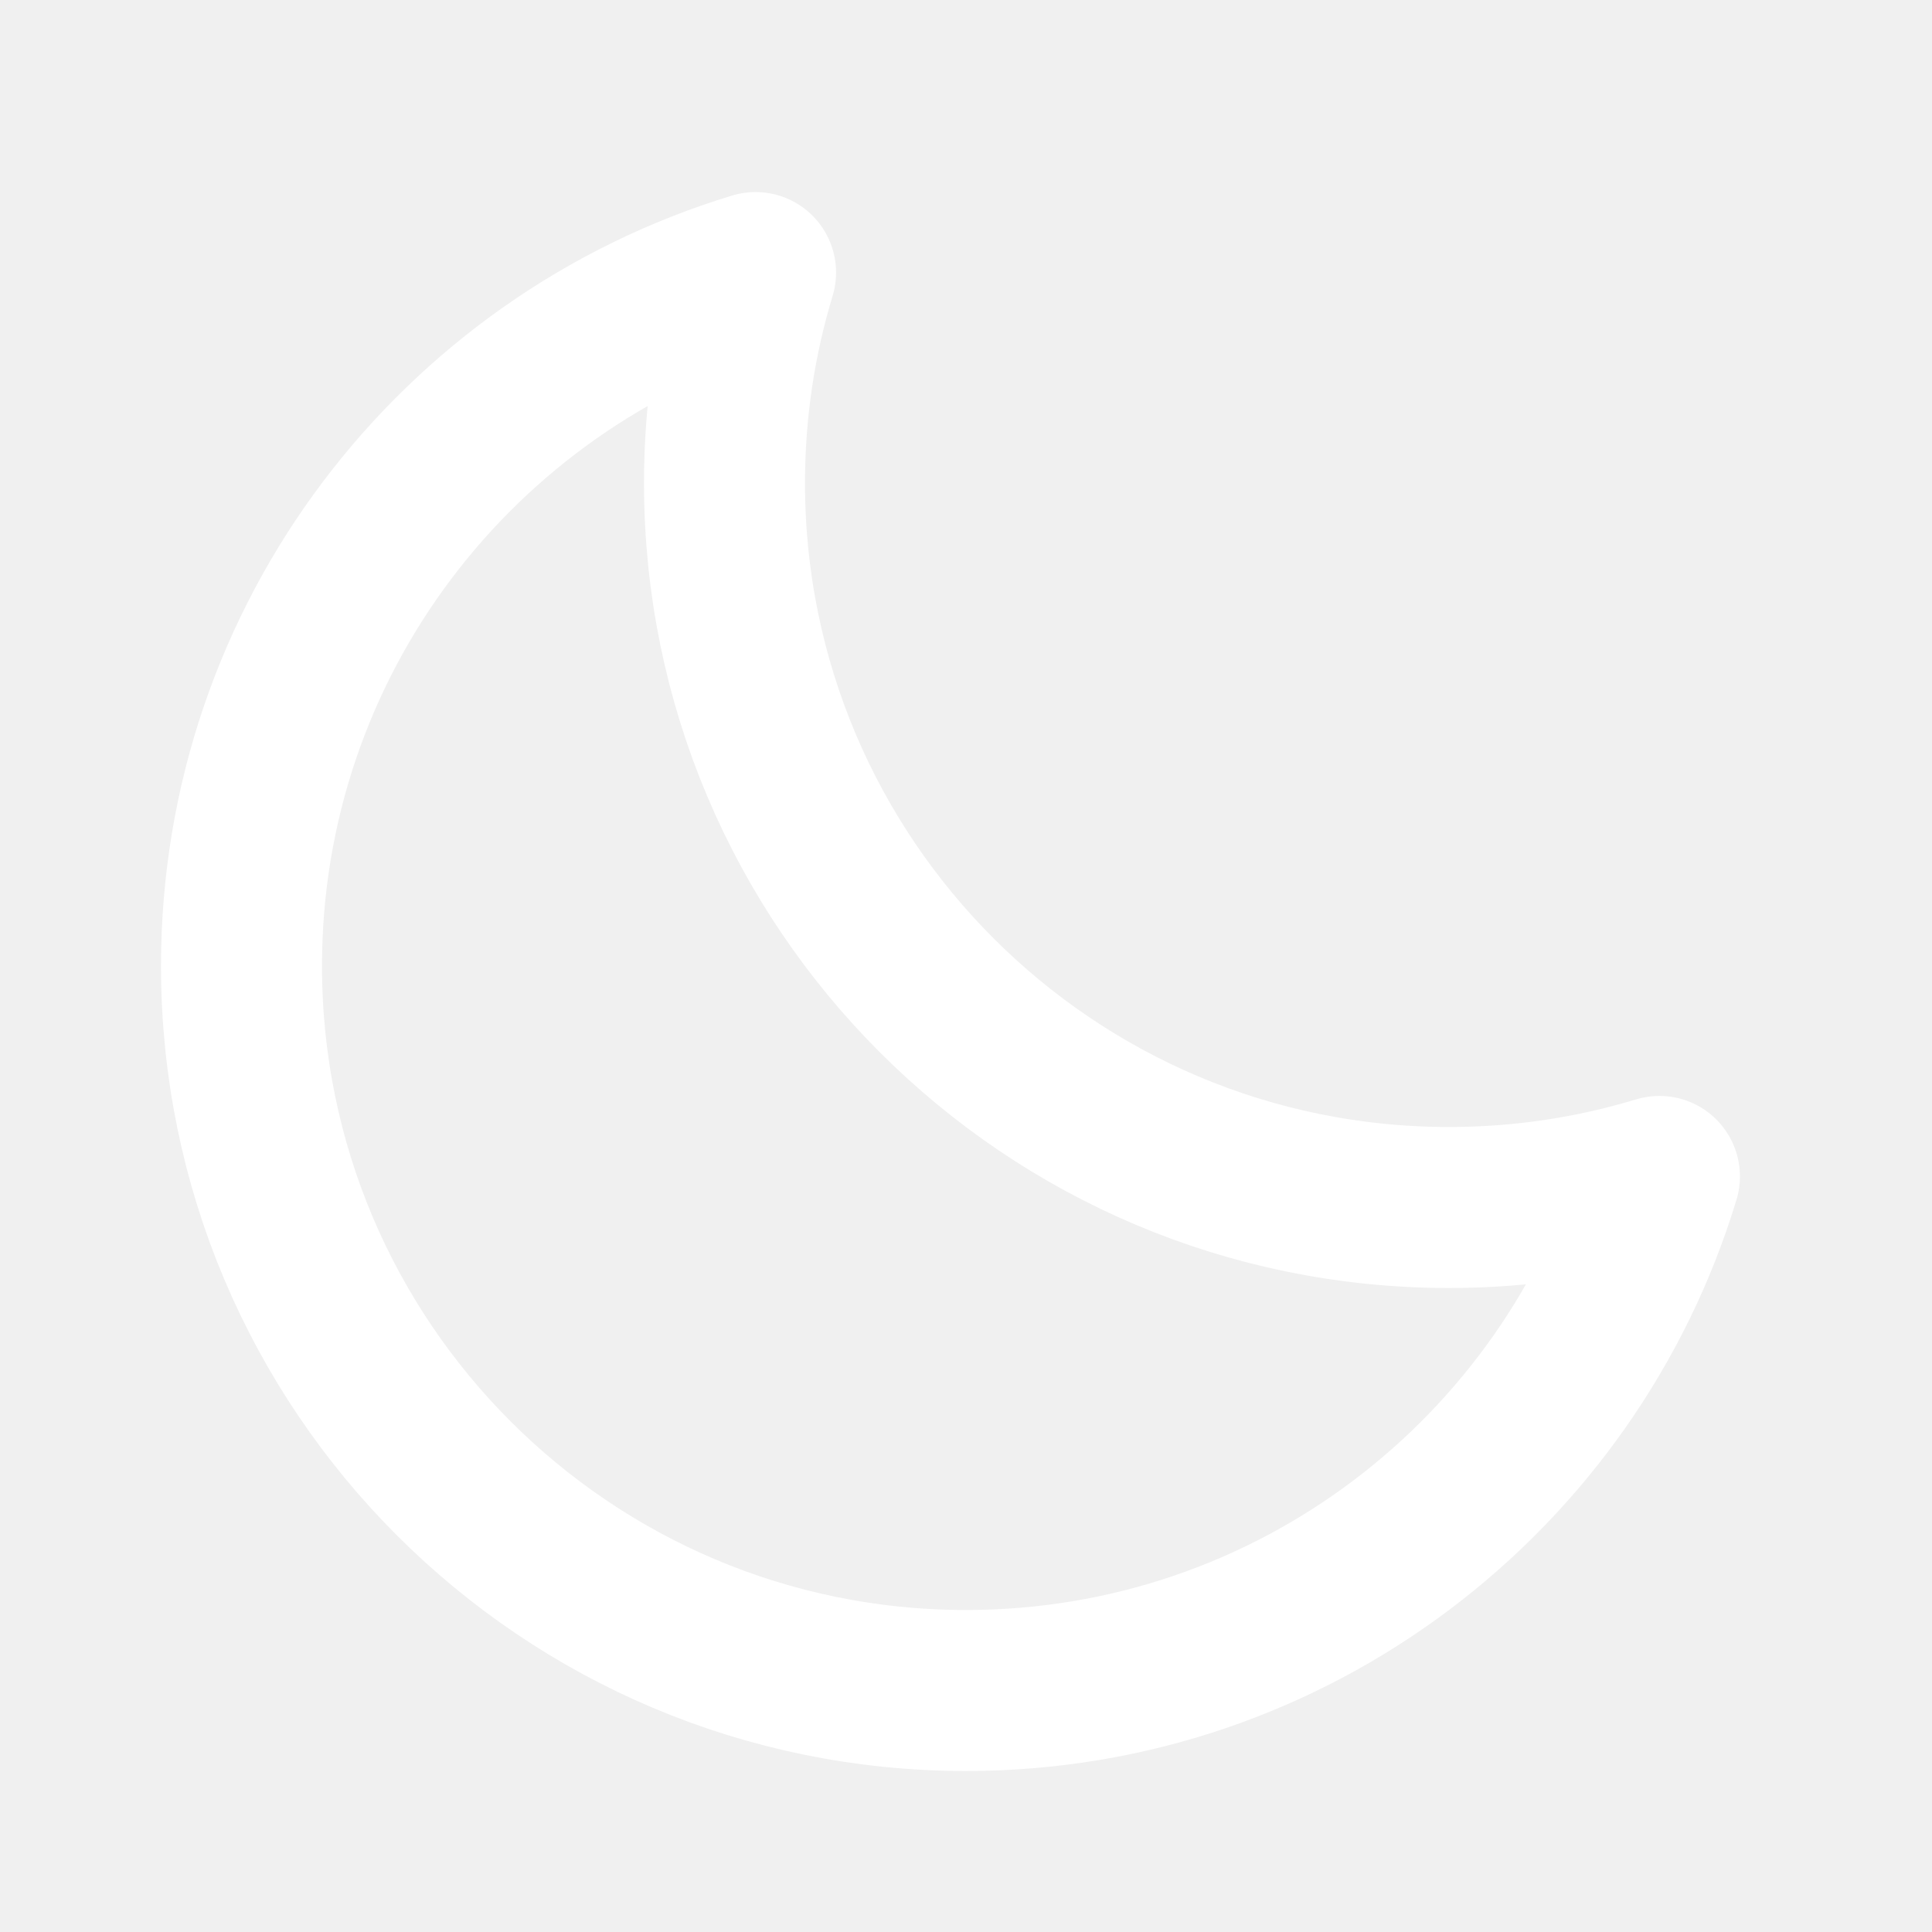
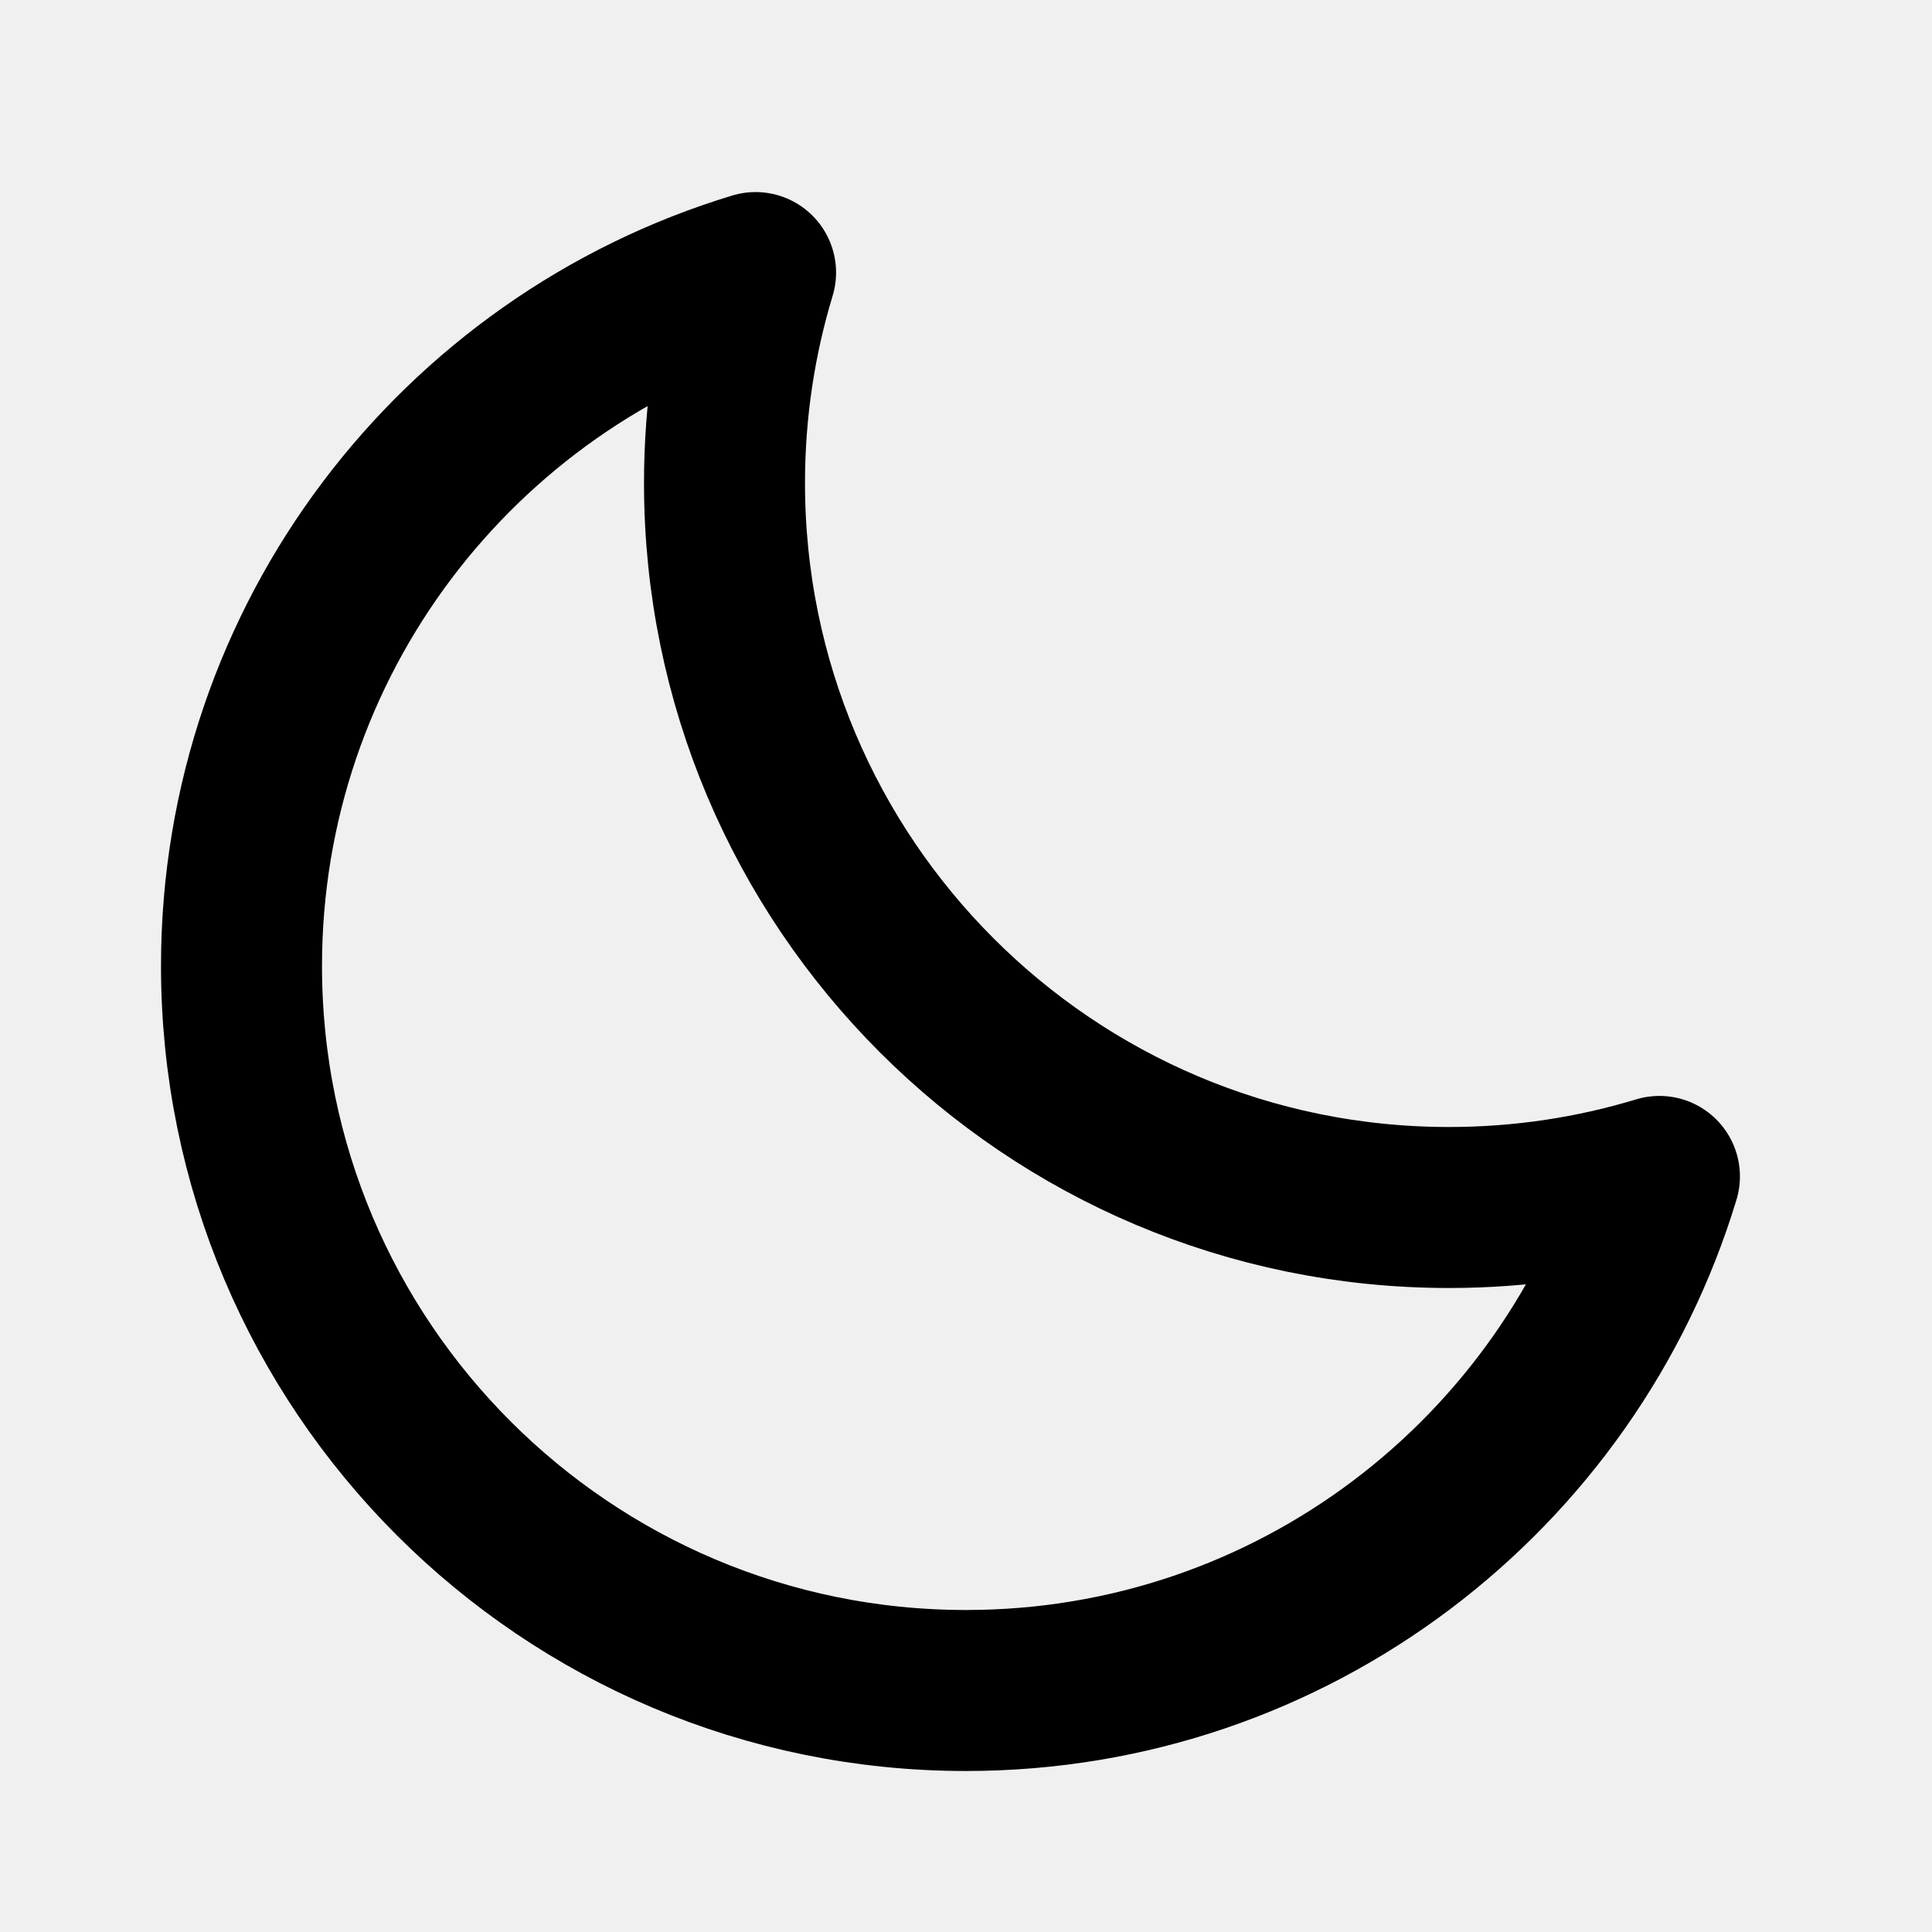
<svg xmlns="http://www.w3.org/2000/svg" width="24" height="24" viewBox="0 0 24 24" fill="none">
-   <path d="M20.614 14.614C19.787 14.865 18.909 15 18 15C13.029 15 9 10.971 9 6C9 5.091 9.135 4.213 9.386 3.386C5.69 4.506 3 7.939 3 12C3 16.971 7.029 21 12 21C16.061 21 19.494 18.31 20.614 14.614Z" stroke="#ffffff" stroke-width="2" stroke-linecap="round" stroke-linejoin="round" />
+   <path d="M20.614 14.614C19.787 14.865 18.909 15 18 15C13.029 15 9 10.971 9 6C9 5.091 9.135 4.213 9.386 3.386C5.69 4.506 3 7.939 3 12C3 16.971 7.029 21 12 21C16.061 21 19.494 18.31 20.614 14.614Z" stroke="#000000" stroke-width="2" stroke-linecap="round" stroke-linejoin="round" />
</svg>
